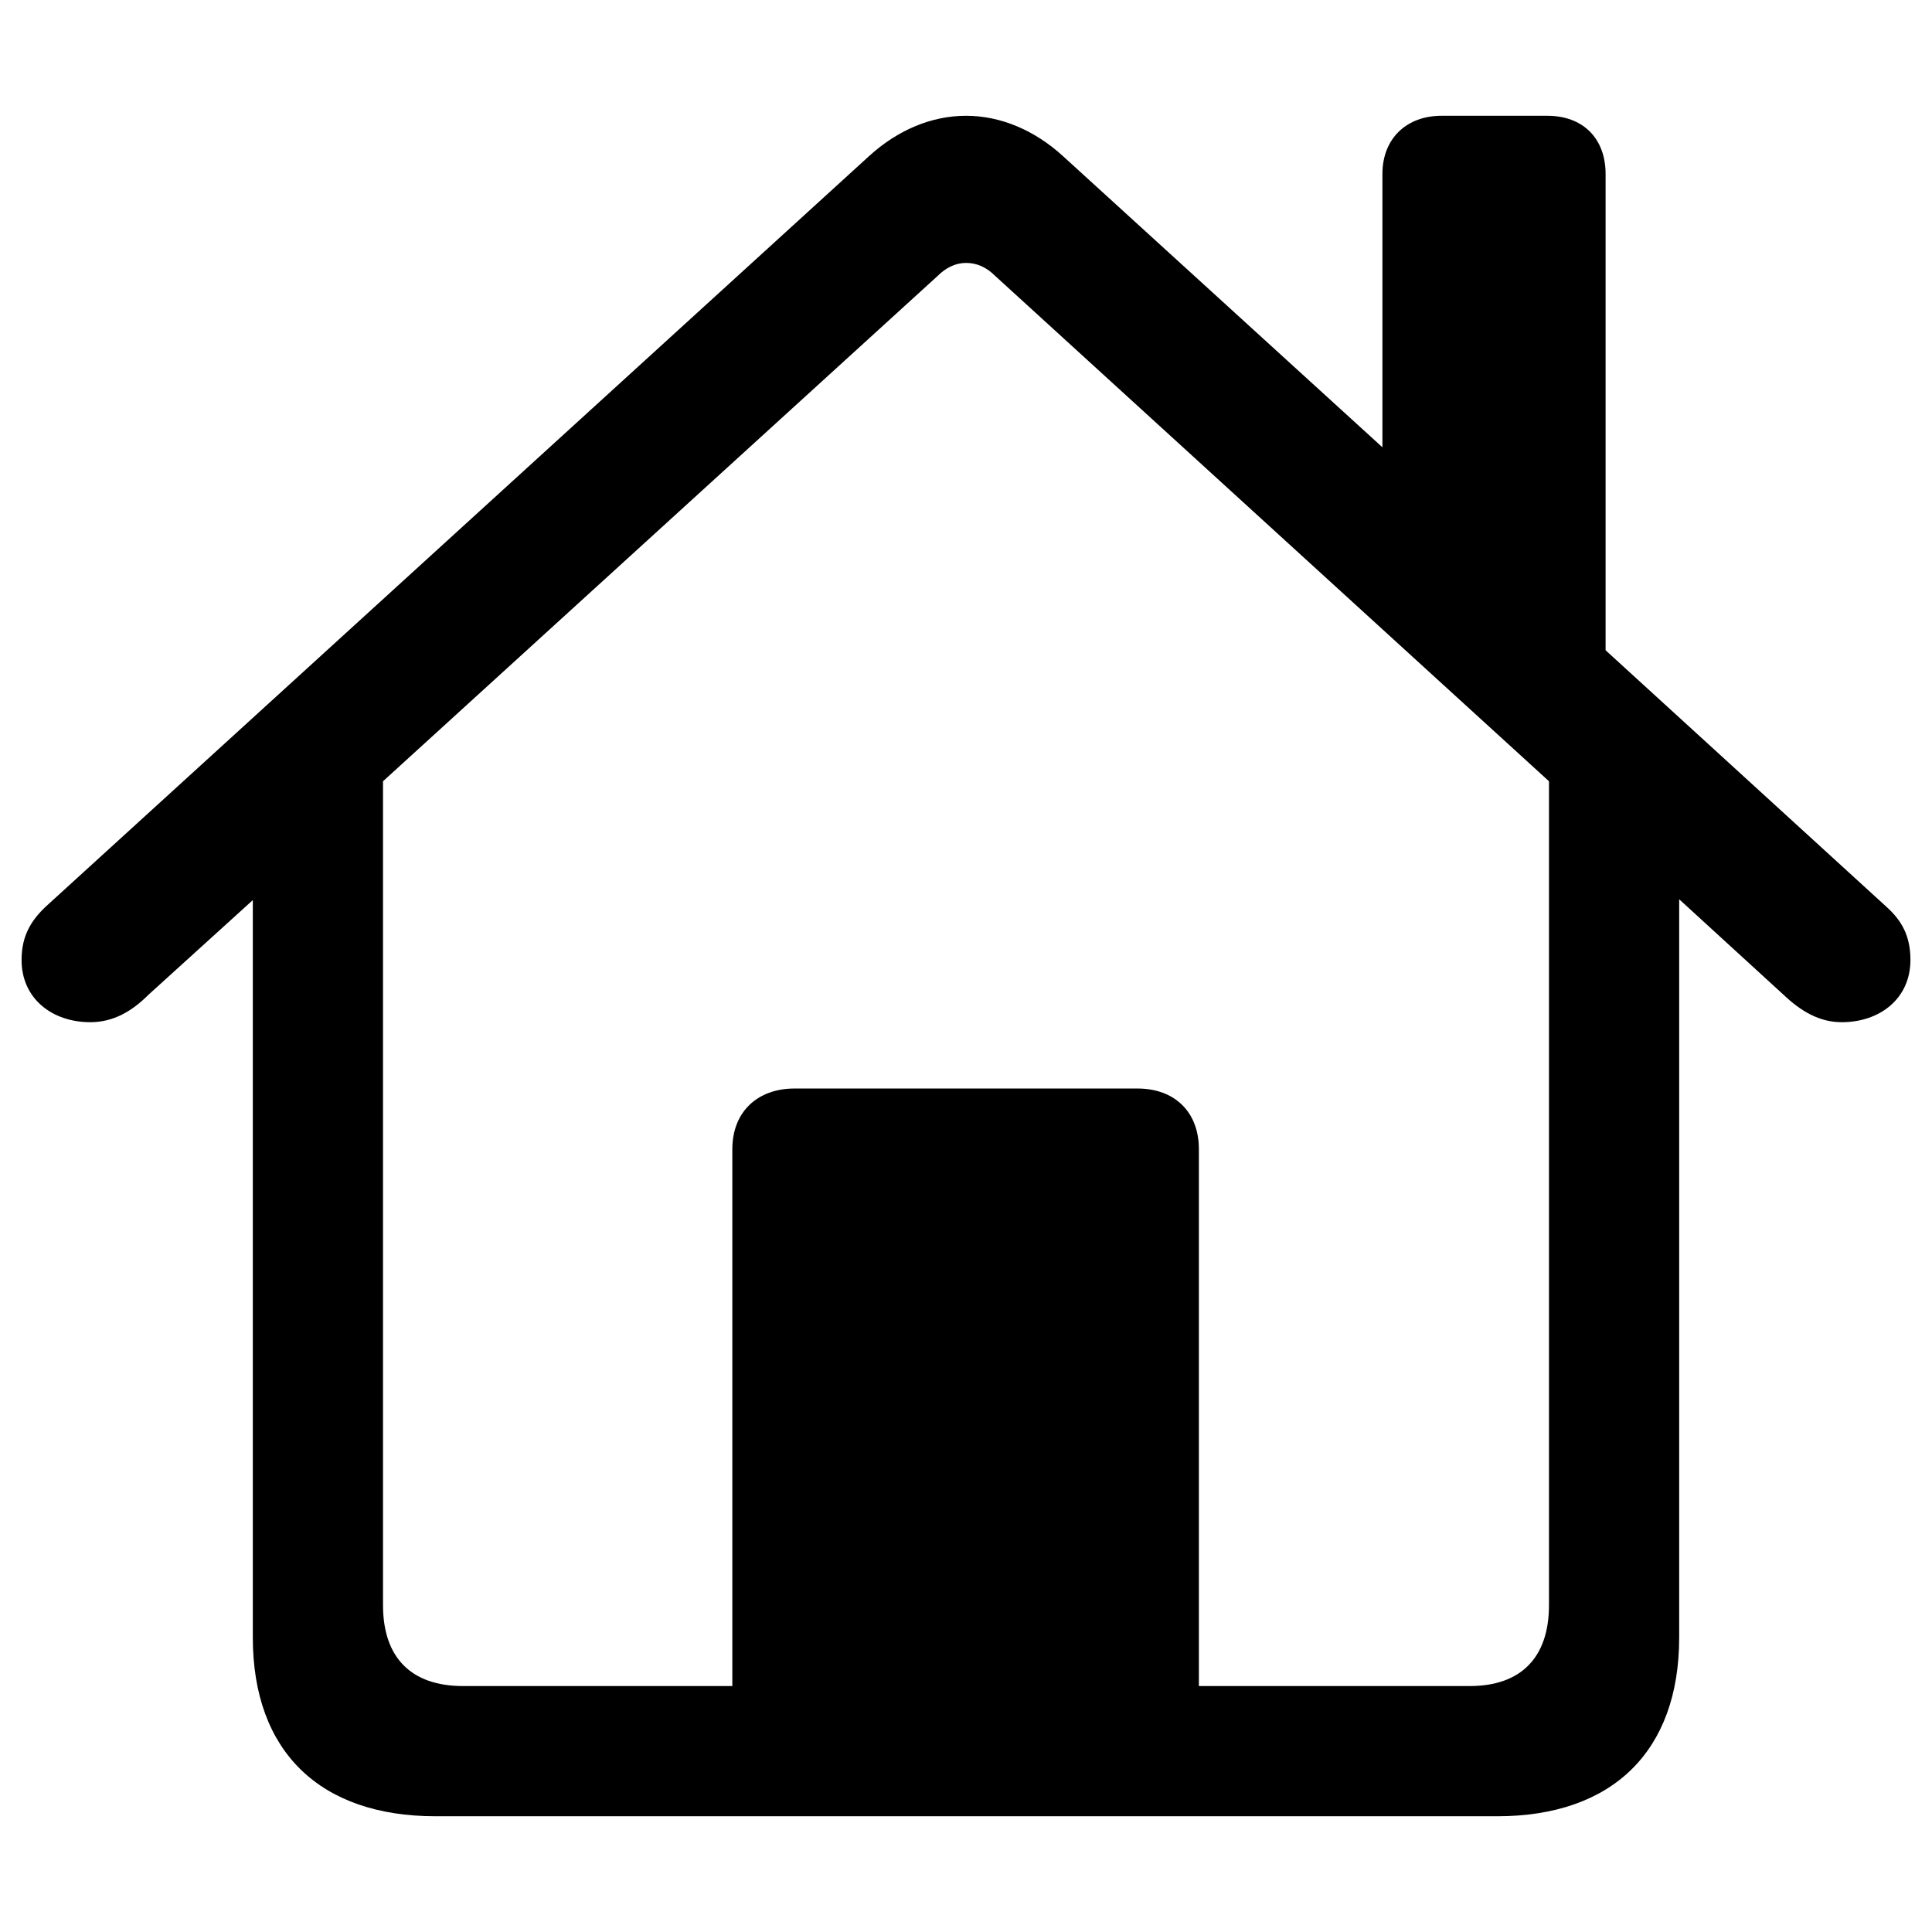
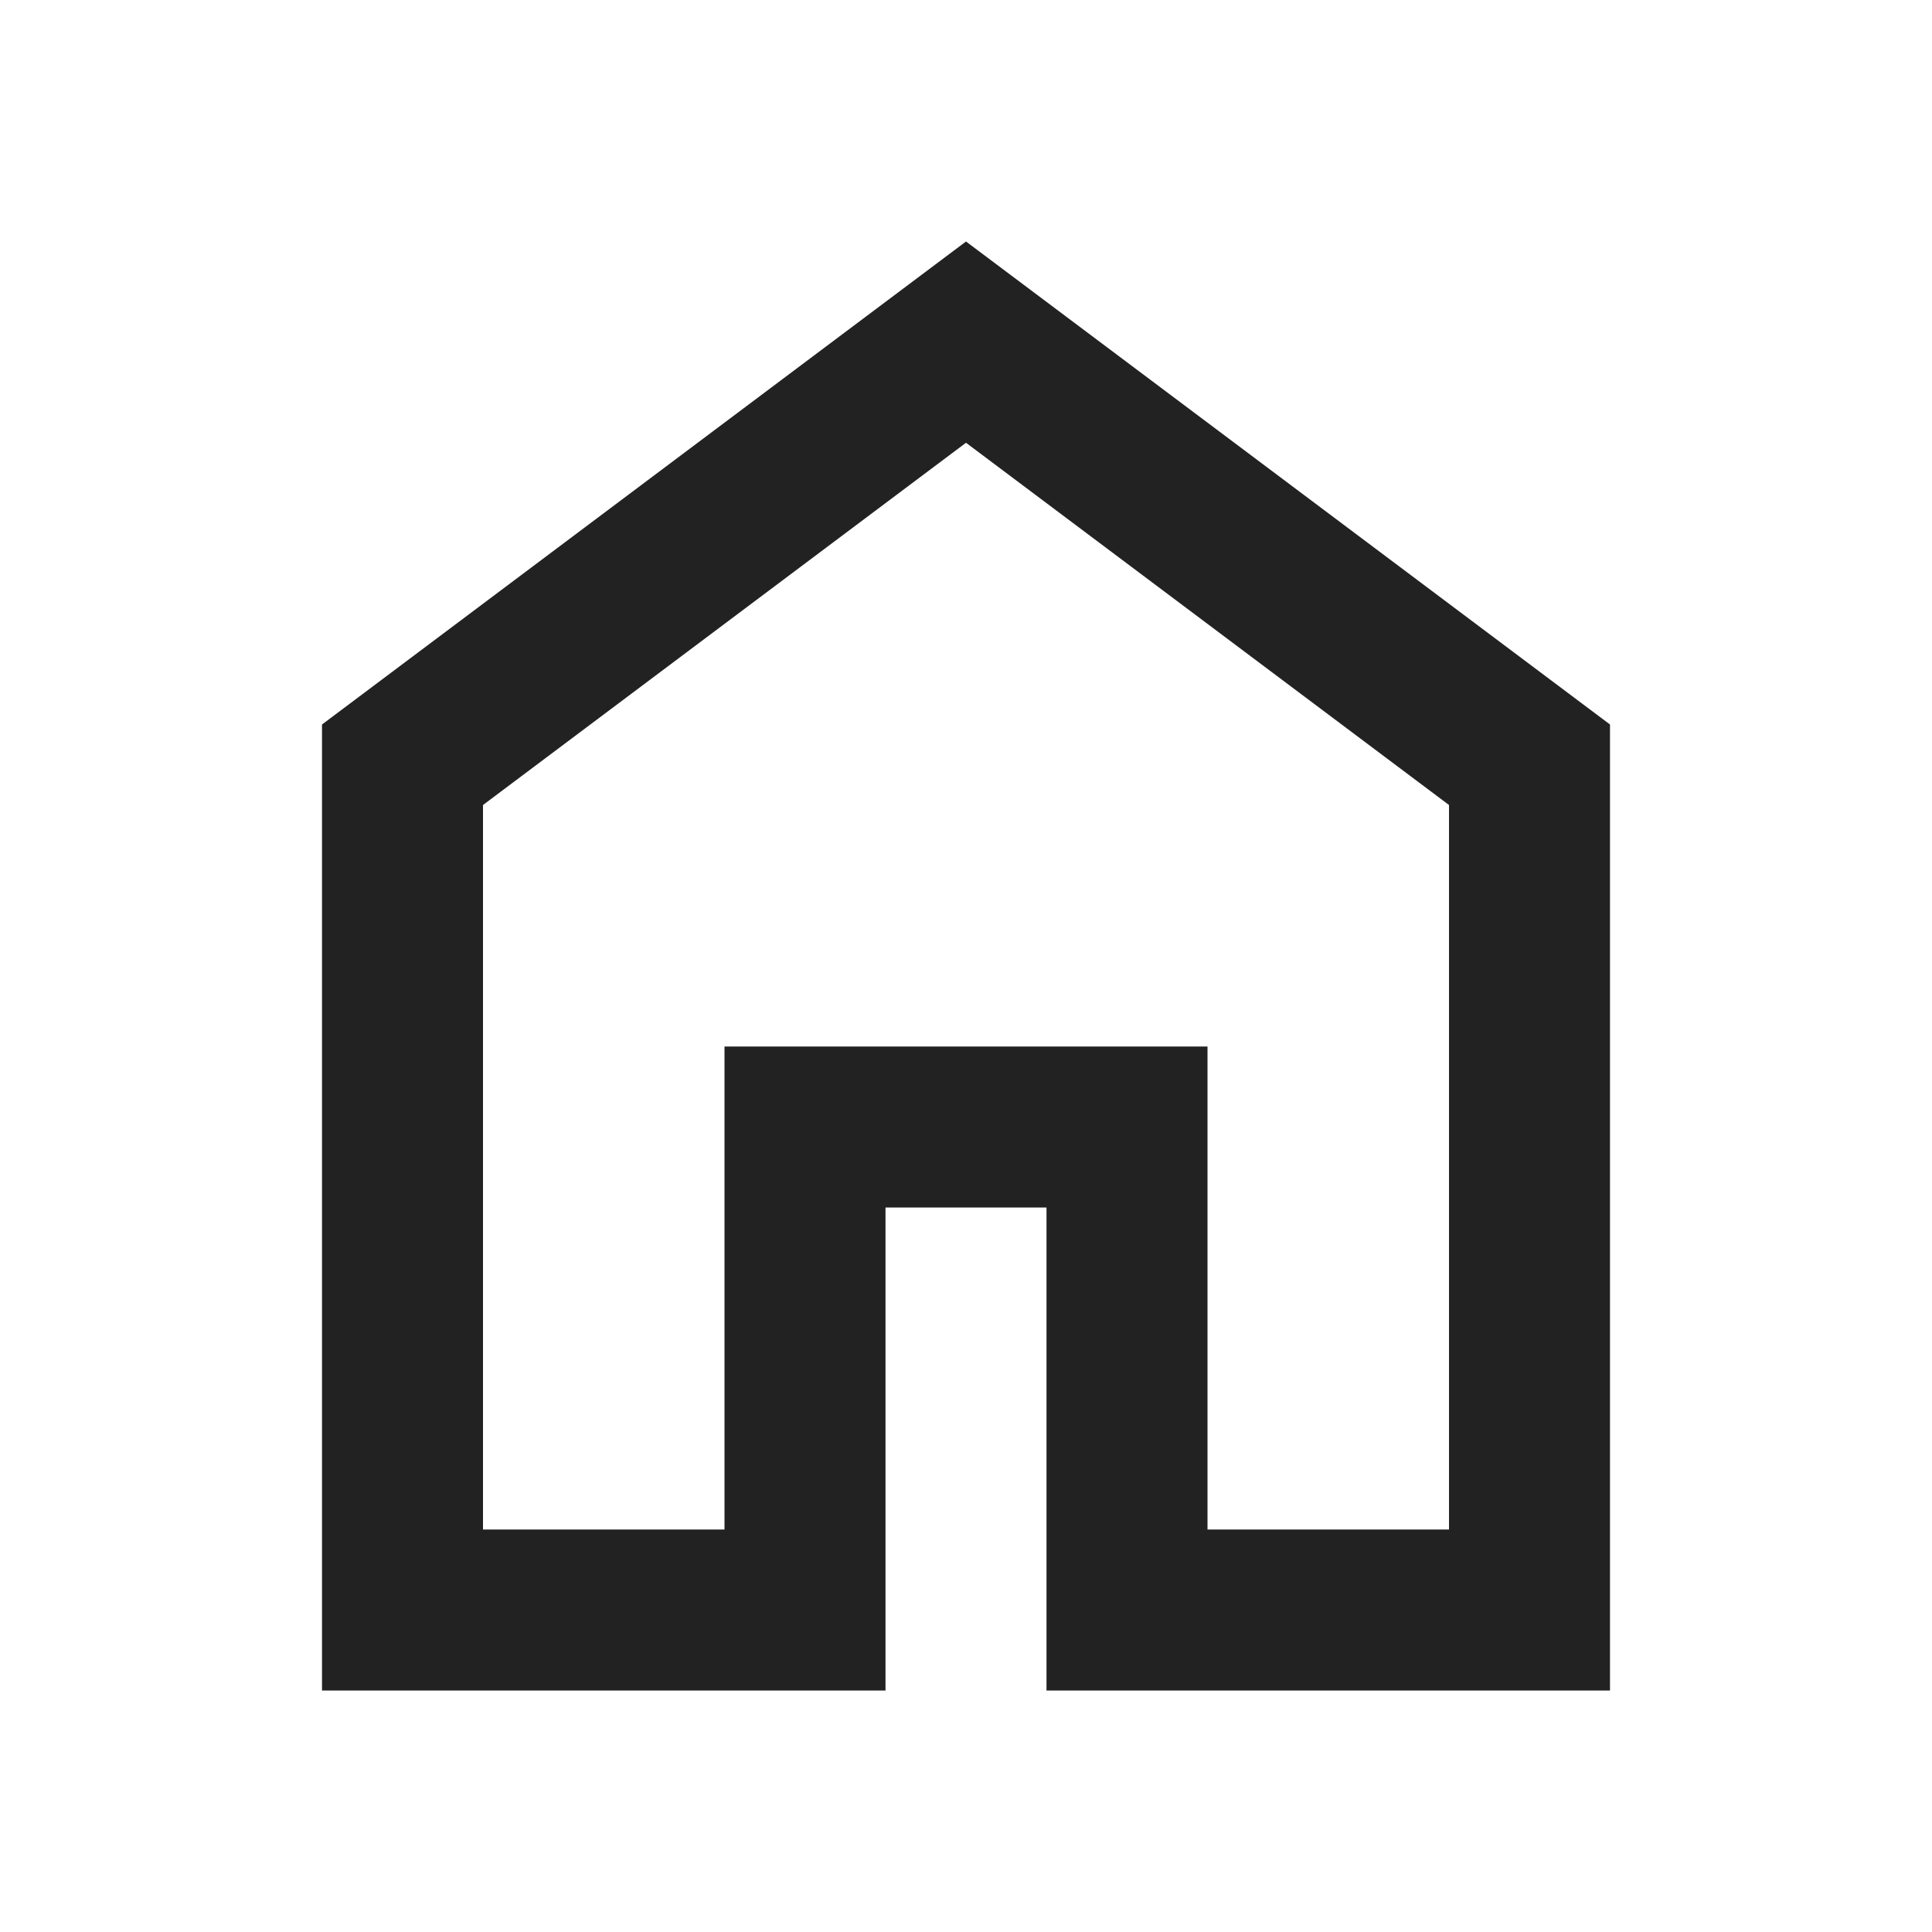
- <svg xmlns="http://www.w3.org/2000/svg" fill="#000000" width="64px" height="64px" viewBox="0 0 56 56">
-   <g id="SVGRepo_bgCarrier" stroke-width="0" />
-   <g id="SVGRepo_tracerCarrier" stroke-linecap="round" stroke-linejoin="round" />
-   <g id="SVGRepo_iconCarrier">
-     <path d="M 12.625 52.645 L 43.399 52.645 C 46.727 52.645 48.672 50.77 48.672 47.465 L 48.672 26.066 L 51.695 28.832 C 52.188 29.301 52.727 29.629 53.383 29.629 C 54.484 29.629 55.375 28.949 55.375 27.824 C 55.375 27.121 55.117 26.676 54.672 26.277 L 46.539 18.848 L 46.539 5.043 C 46.539 4.012 45.883 3.356 44.852 3.356 L 41.781 3.356 C 40.773 3.356 40.07 4.012 40.07 5.043 L 40.07 12.965 L 30.813 4.527 C 29.992 3.777 29.008 3.356 28 3.356 C 26.992 3.356 26.008 3.777 25.188 4.527 L 1.328 26.277 C .906 26.676 .625 27.121 .625 27.824 C .625 28.949 1.516 29.629 2.617 29.629 C 3.297 29.629 3.836 29.301 4.305 28.832 L 7.328 26.09 L 7.328 47.465 C 7.328 50.77 9.274 52.645 12.625 52.645 Z M 34.75 33.309 C 34.75 32.23 34.047 31.551 32.969 31.551 L 23.031 31.551 C 21.953 31.551 21.227 32.23 21.227 33.309 L 21.227 48.871 L 13.422 48.871 C 11.922 48.871 11.102 48.051 11.102 46.527 L 11.102 22.645 L 27.18 7.996 C 27.414 7.762 27.695 7.621 28 7.621 C 28.305 7.621 28.586 7.738 28.844 7.996 L 44.898 22.645 L 44.898 46.527 C 44.898 48.051 44.078 48.871 42.602 48.871 L 34.75 48.871 Z" />
-   </g>
+ <svg xmlns="http://www.w3.org/2000/svg" height="24px" viewBox="0 -960 960 960" width="24px" fill="#222222">
+   <path d="M240-200h120v-240h240v240h120v-360L480-740 240-560v360Zm-80 80v-480l320-240 320 240v480H520v-240h-80v240H160Zm320-350Z" />
</svg>
